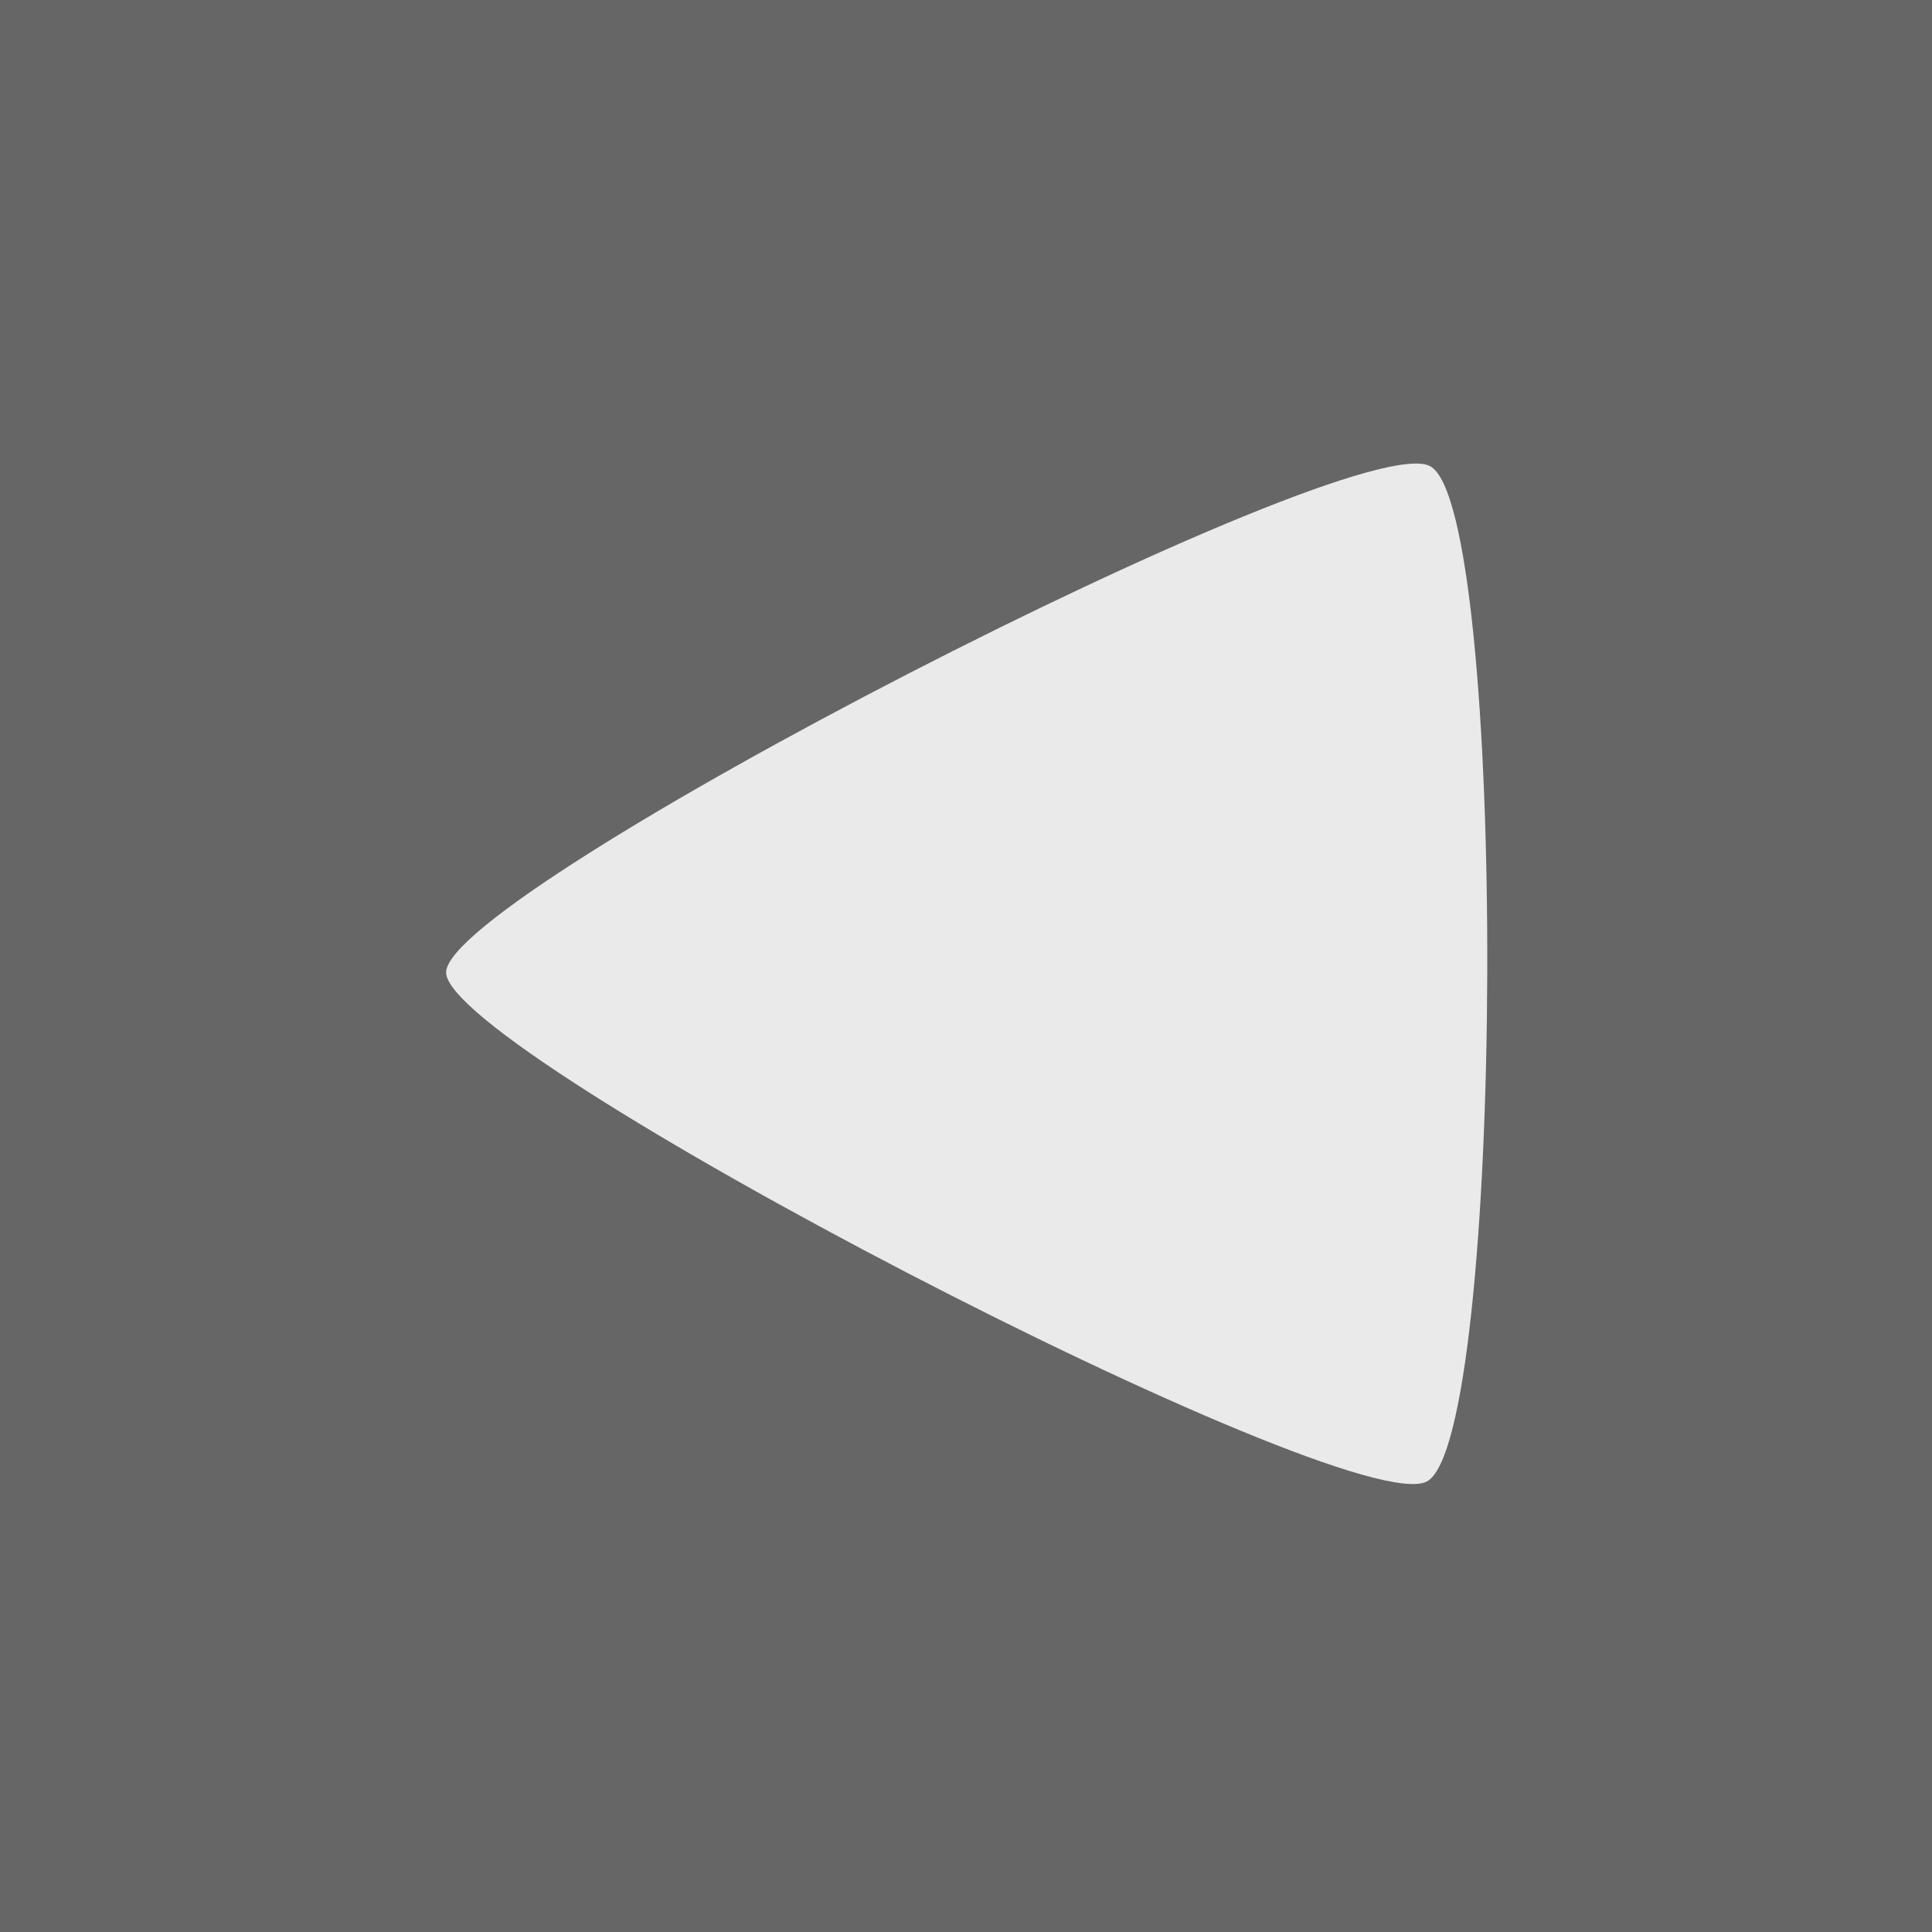
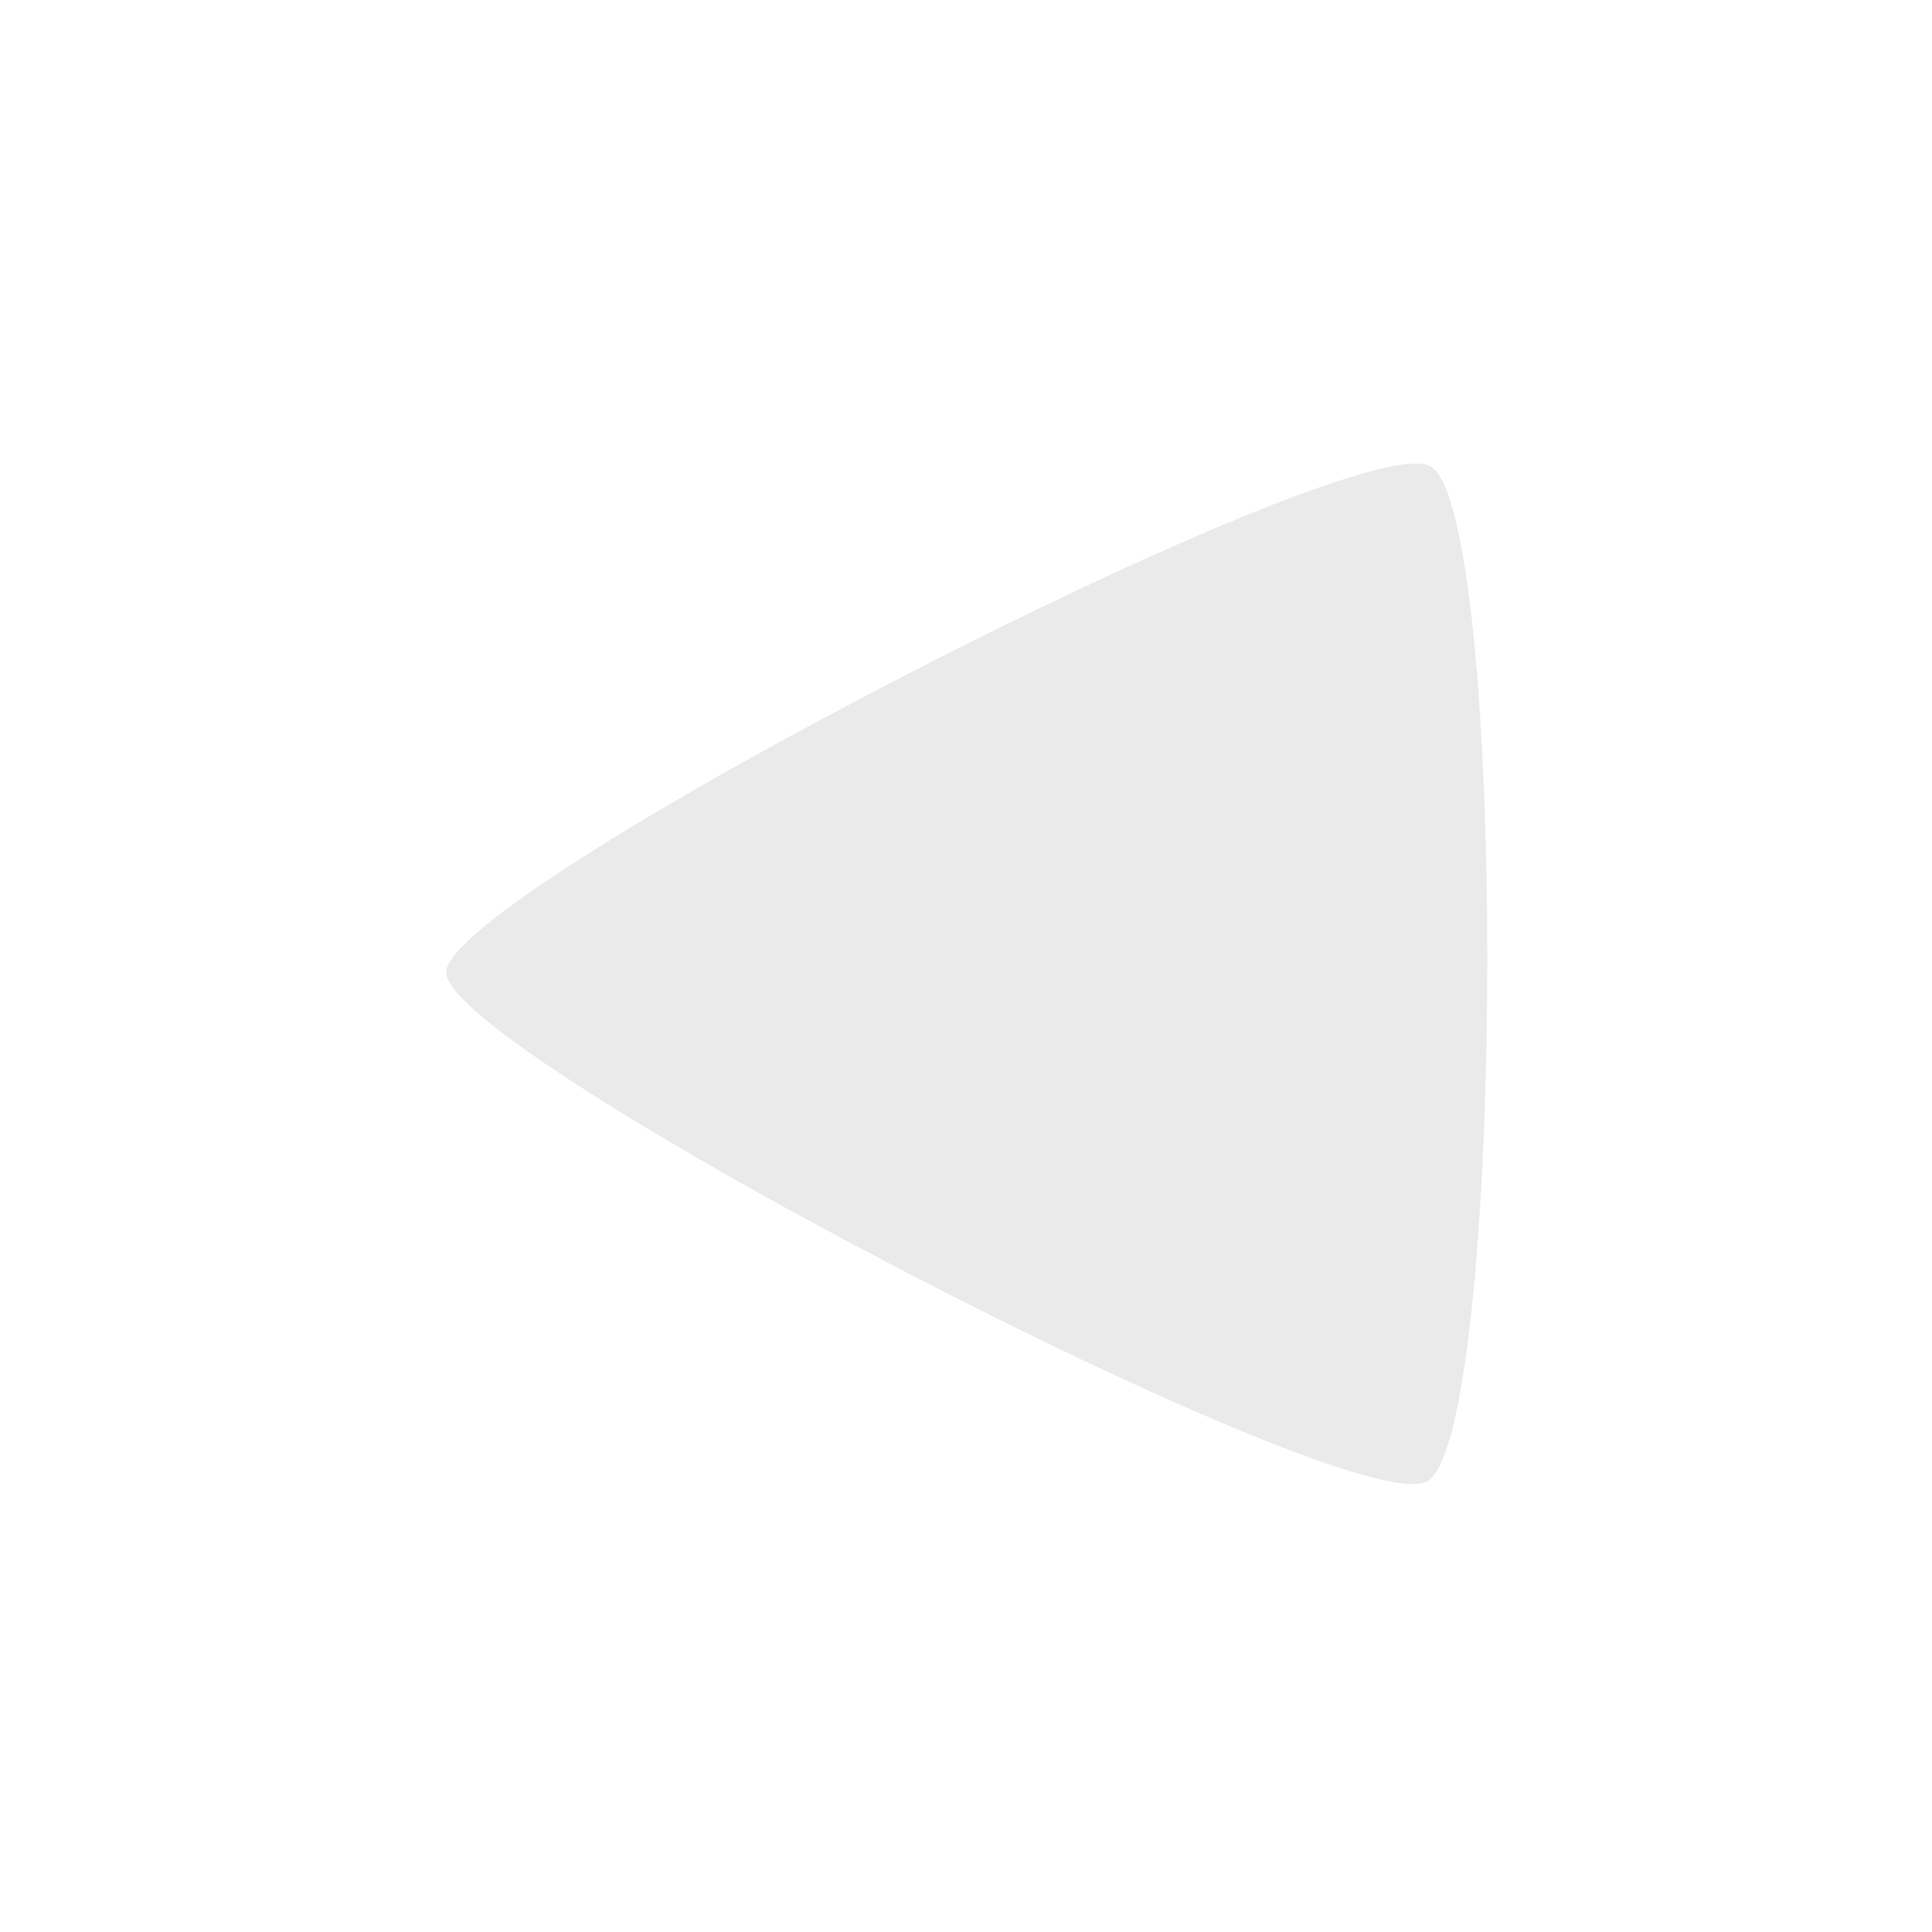
<svg xmlns="http://www.w3.org/2000/svg" width="128" height="128" viewBox="0 0 33.867 33.867" version="1.1" id="svg1">
  <defs id="defs1" />
  <g id="layer1">
-     <rect style="fill:#666666;stroke:#000000;stroke-width:0;stroke-linecap:round;fill-opacity:1" id="rect1" width="33.867" height="33.867" x="0" y="0" />
    <path style="fill:#eaeaea;stroke:#000000;stroke-width:0;stroke-linecap:round;fill-opacity:1" id="path1" d="m 52.067,-17.167 c 10.982,1e-6 74.129,109.373 68.638,118.884 -5.491,9.511 -131.784,9.511 -137.275,0 -5.491,-9.511 57.656,-118.884 68.638,-118.884 z" transform="matrix(4.1541435e-4,-0.1296749,0.1448267,2.1458684e-4,10.28473,23.80059)" />
  </g>
</svg>
